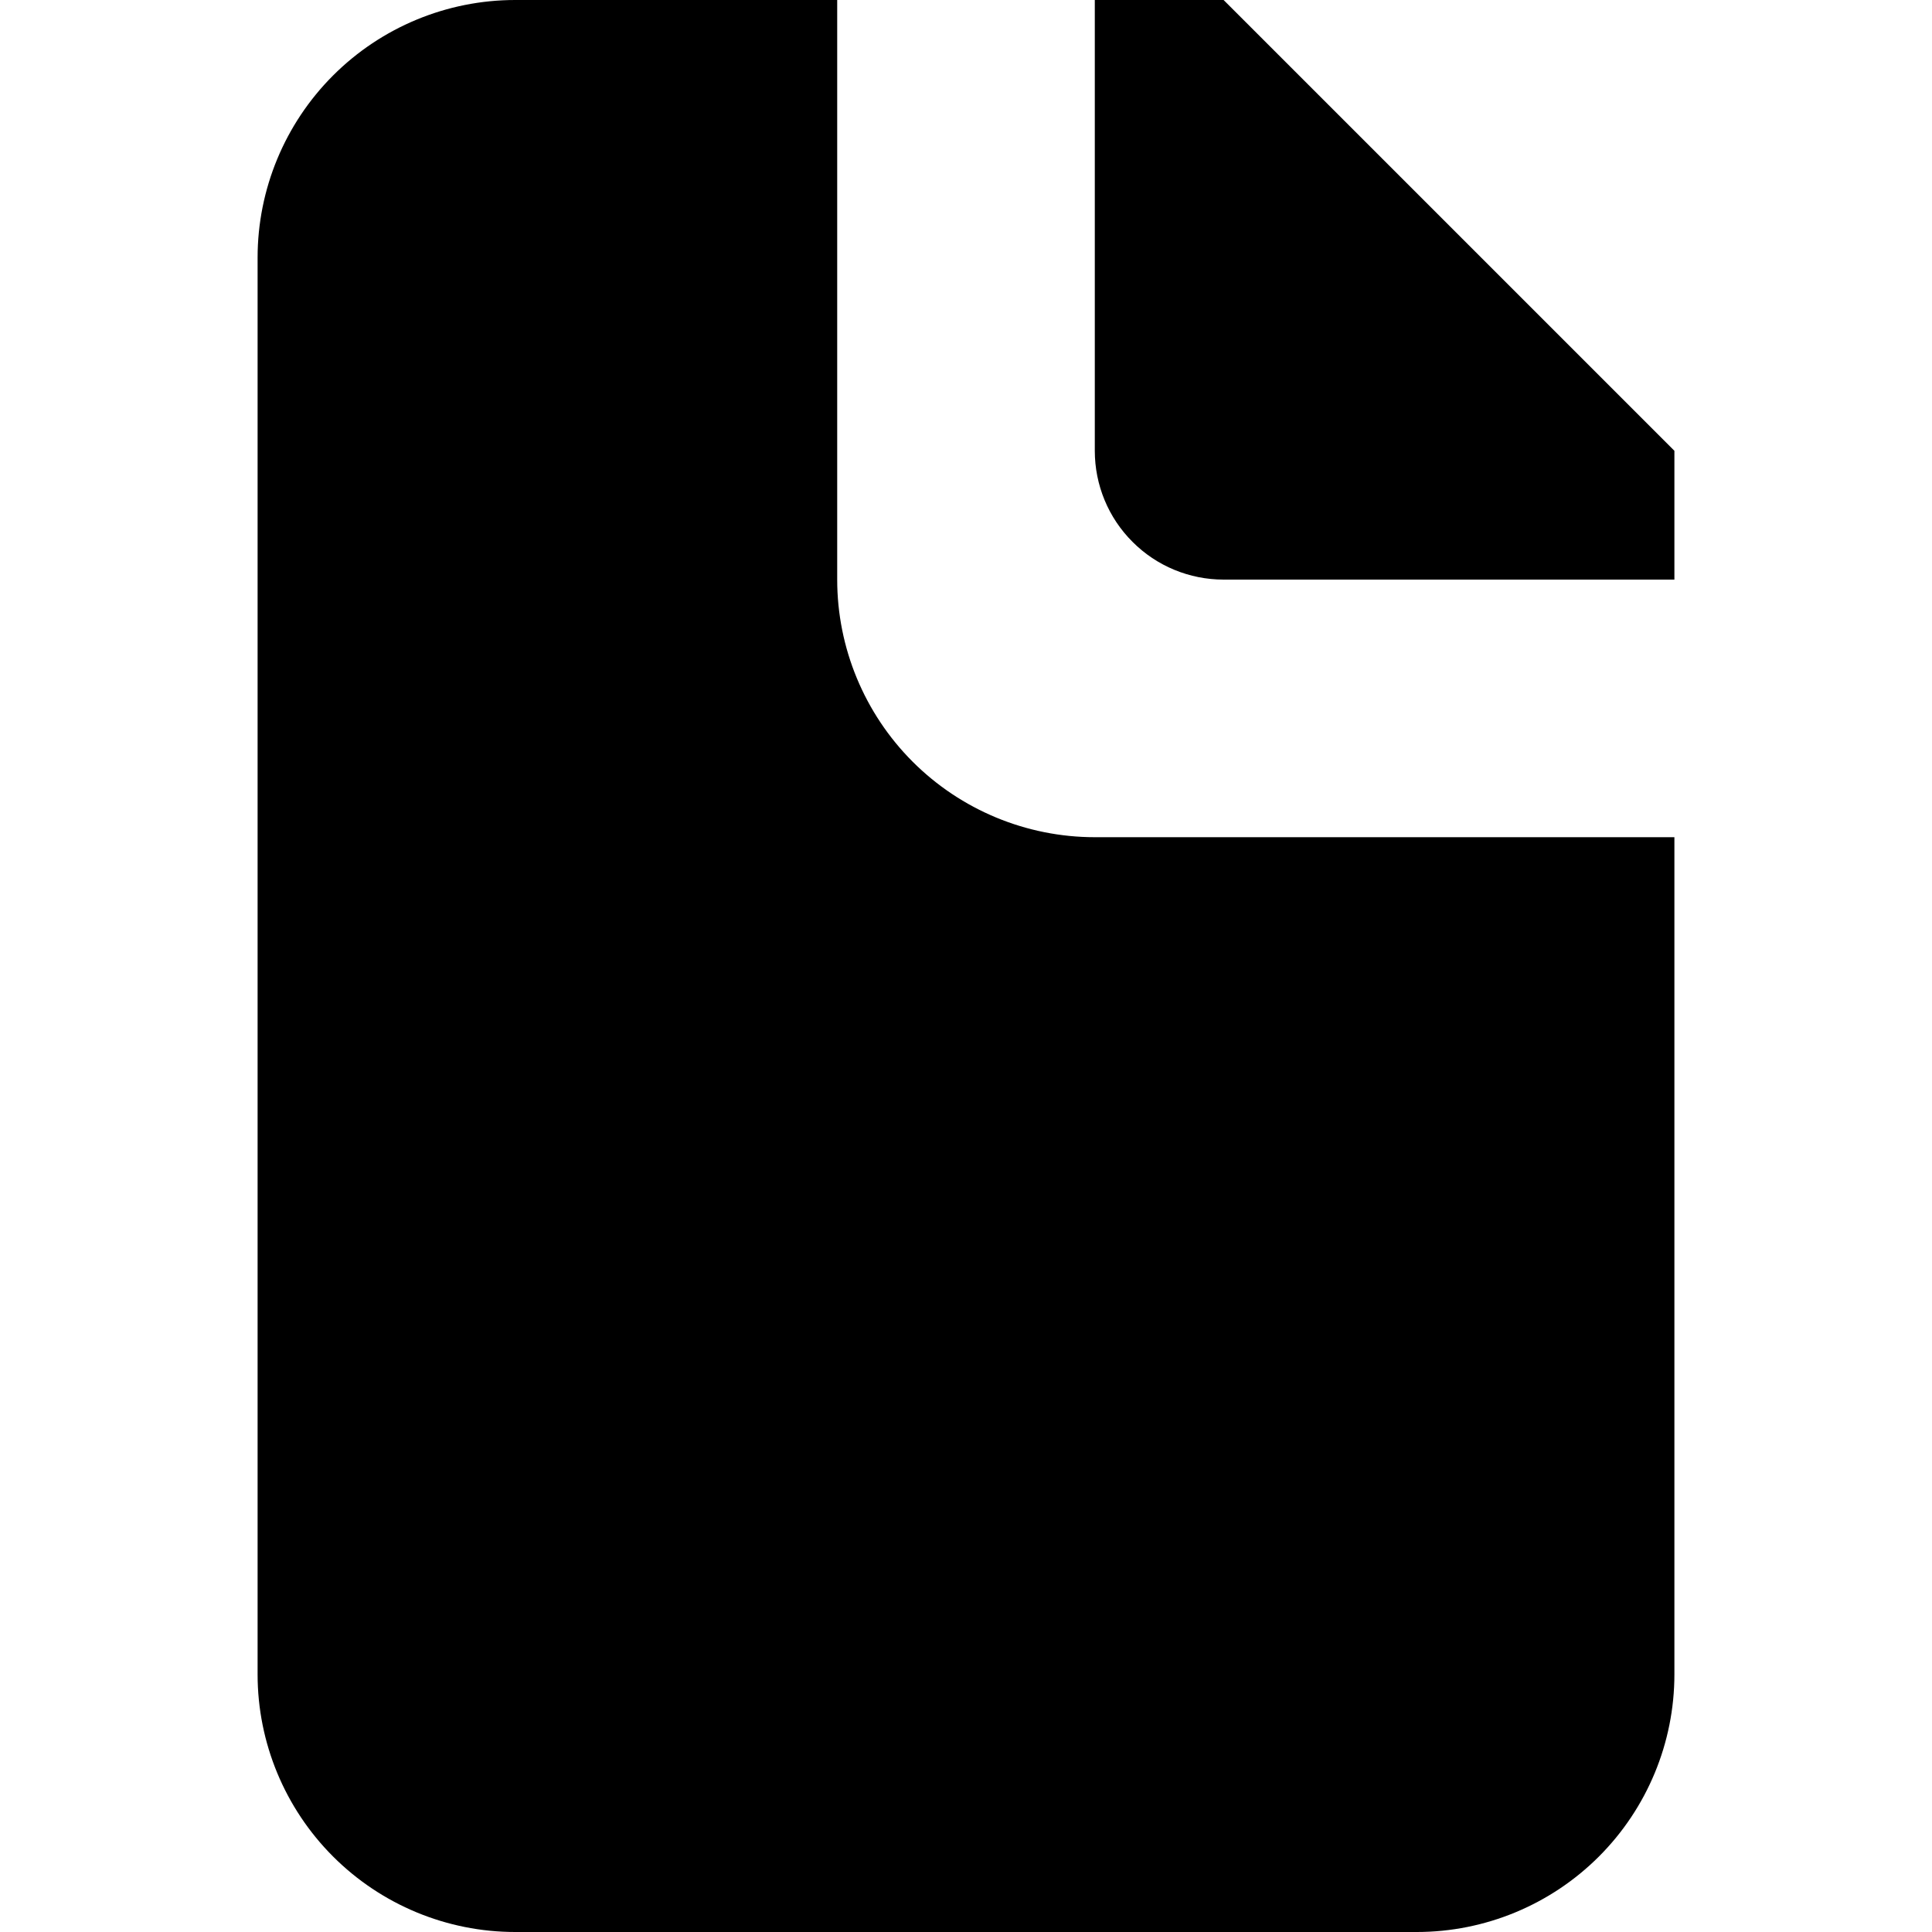
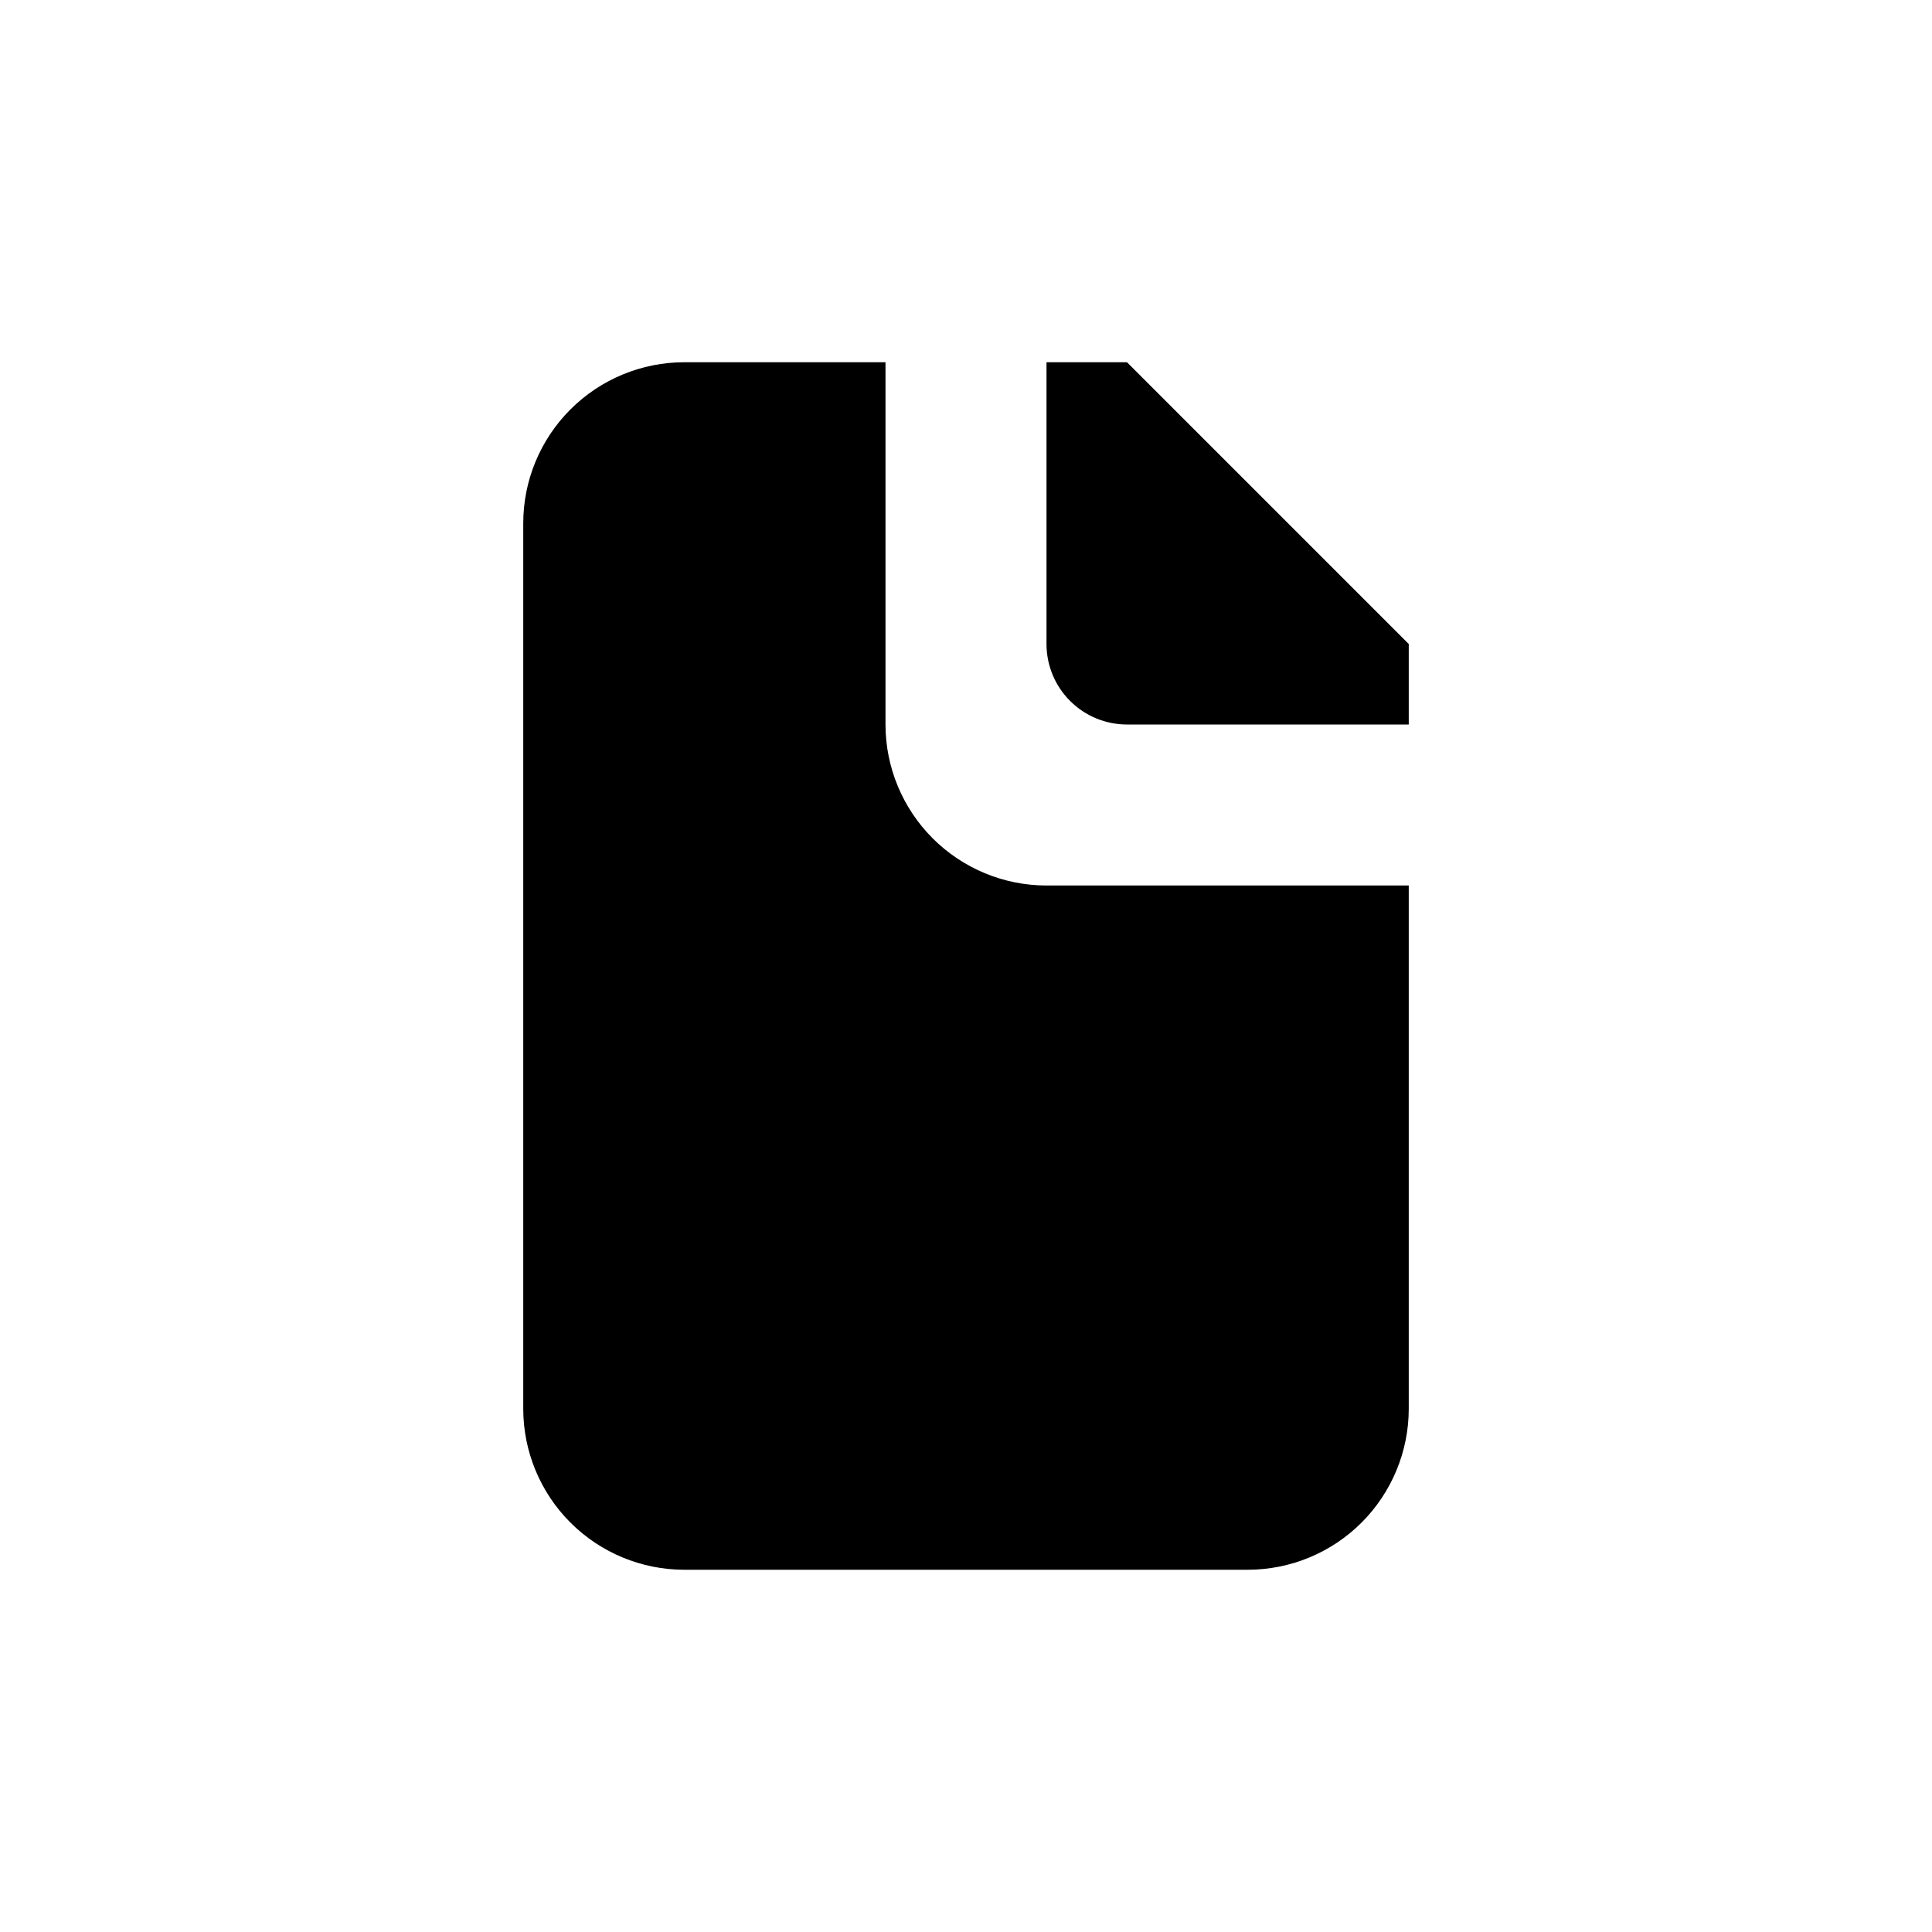
- <svg xmlns="http://www.w3.org/2000/svg" width="1.25em" height="1.25em" fill="none" viewBox="0 0 11 15">
-   <path fill="currentColor" fill-rule="evenodd" d="M4.5 0V4.5C4.5 5.03 4.711 5.539 5.086 5.914C5.461 6.289 5.97 6.5 6.5 6.5H11V13C11 13.53 10.789 14.039 10.414 14.414C10.039 14.789 9.53 15 9 15H2C1.47 15 0.961 14.789 0.586 14.414C0.211 14.039 0 13.53 0 13V2C0 1.47 0.211 0.961 0.586 0.586C0.961 0.211 1.47 0 2 0H4.5ZM6.5 0H7.5L11 3.5V4.5H7.5C7.235 4.5 6.98 4.395 6.793 4.207C6.605 4.02 6.5 3.765 6.5 3.5V0Z" clip-rule="evenodd" />
+ <svg xmlns="http://www.w3.org/2000/svg" width="1.5em" height="1.5em" fill="none" viewBox="0 0 24 24">
+   <path fill="currentColor" fill-rule="evenodd" d="M11 4.5V9C11 9.53 11.211 10.039 11.586 10.414C11.961 10.789 12.47 11 13 11H17.5V17.5C17.5 18.03 17.289 18.539 16.914 18.914C16.539 19.289 16.03 19.5 15.5 19.5H8.5C7.97 19.5 7.461 19.289 7.086 18.914C6.711 18.539 6.5 18.03 6.5 17.5V6.5C6.5 5.97 6.711 5.461 7.086 5.086C7.461 4.711 7.97 4.5 8.5 4.5H11ZM13 4.5H14L17.5 8V9H14C13.735 9 13.48 8.895 13.293 8.707C13.105 8.52 13 8.265 13 8V4.5Z" clip-rule="evenodd" />
</svg>
